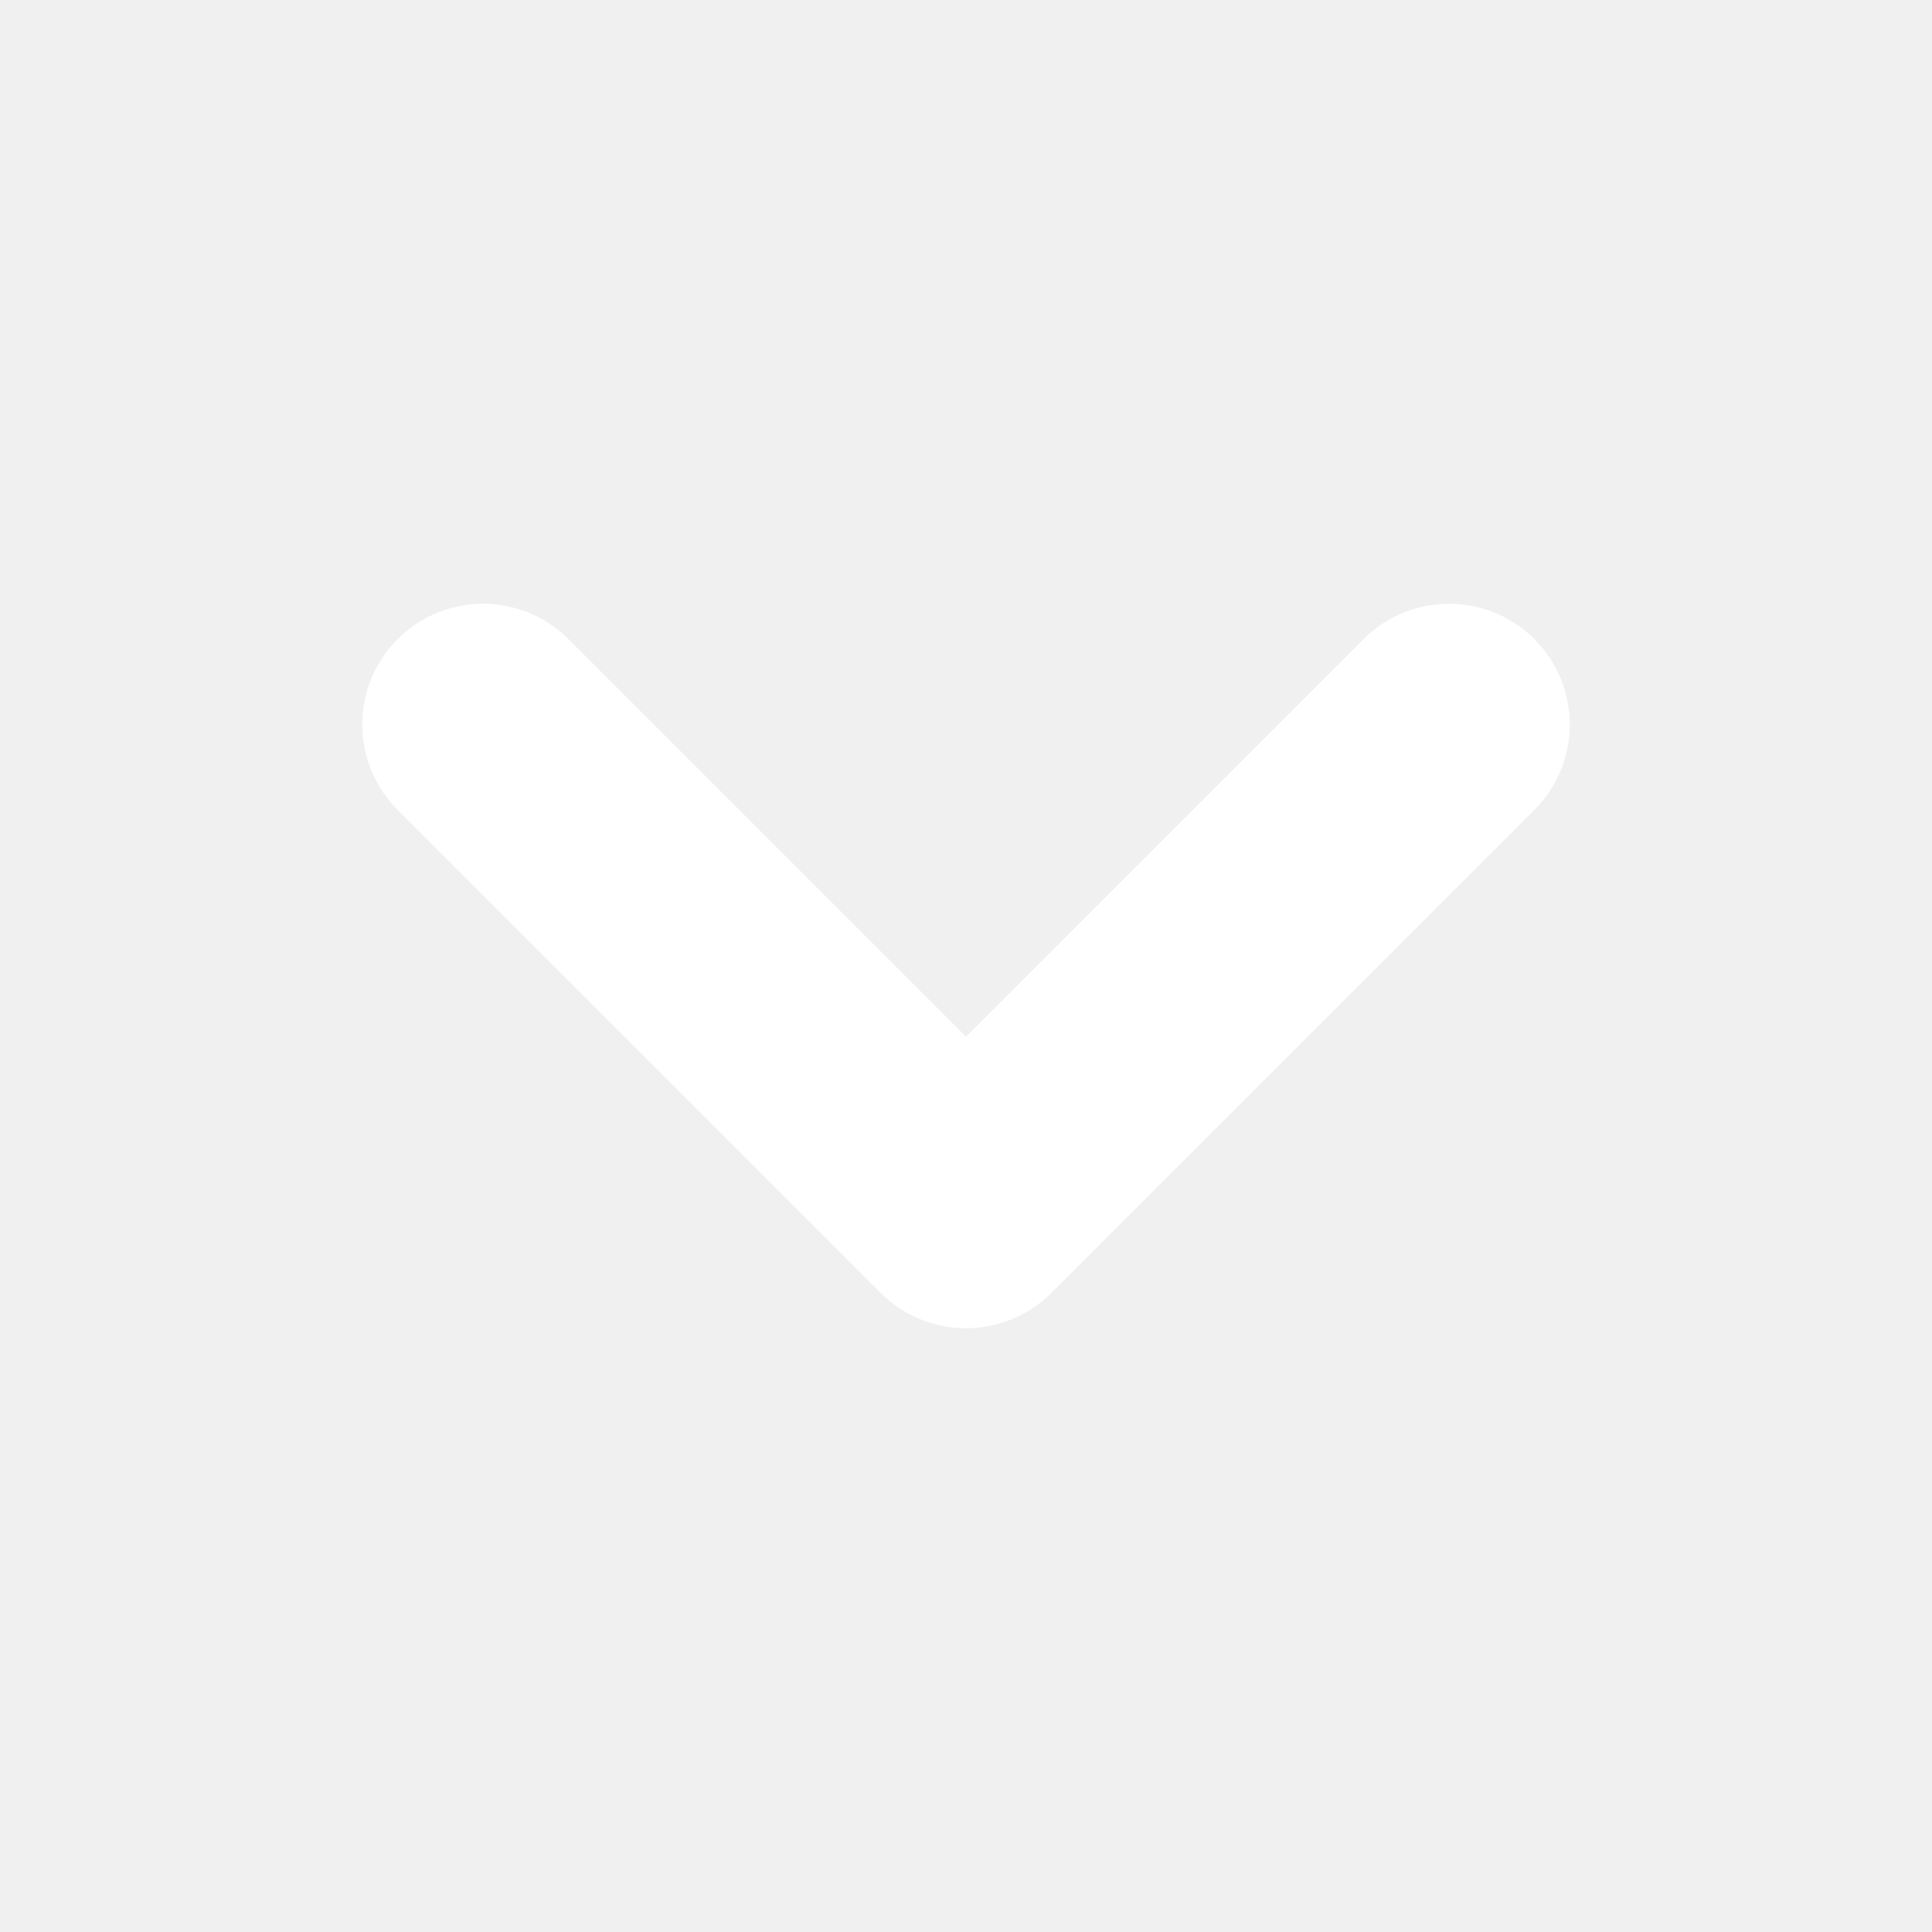
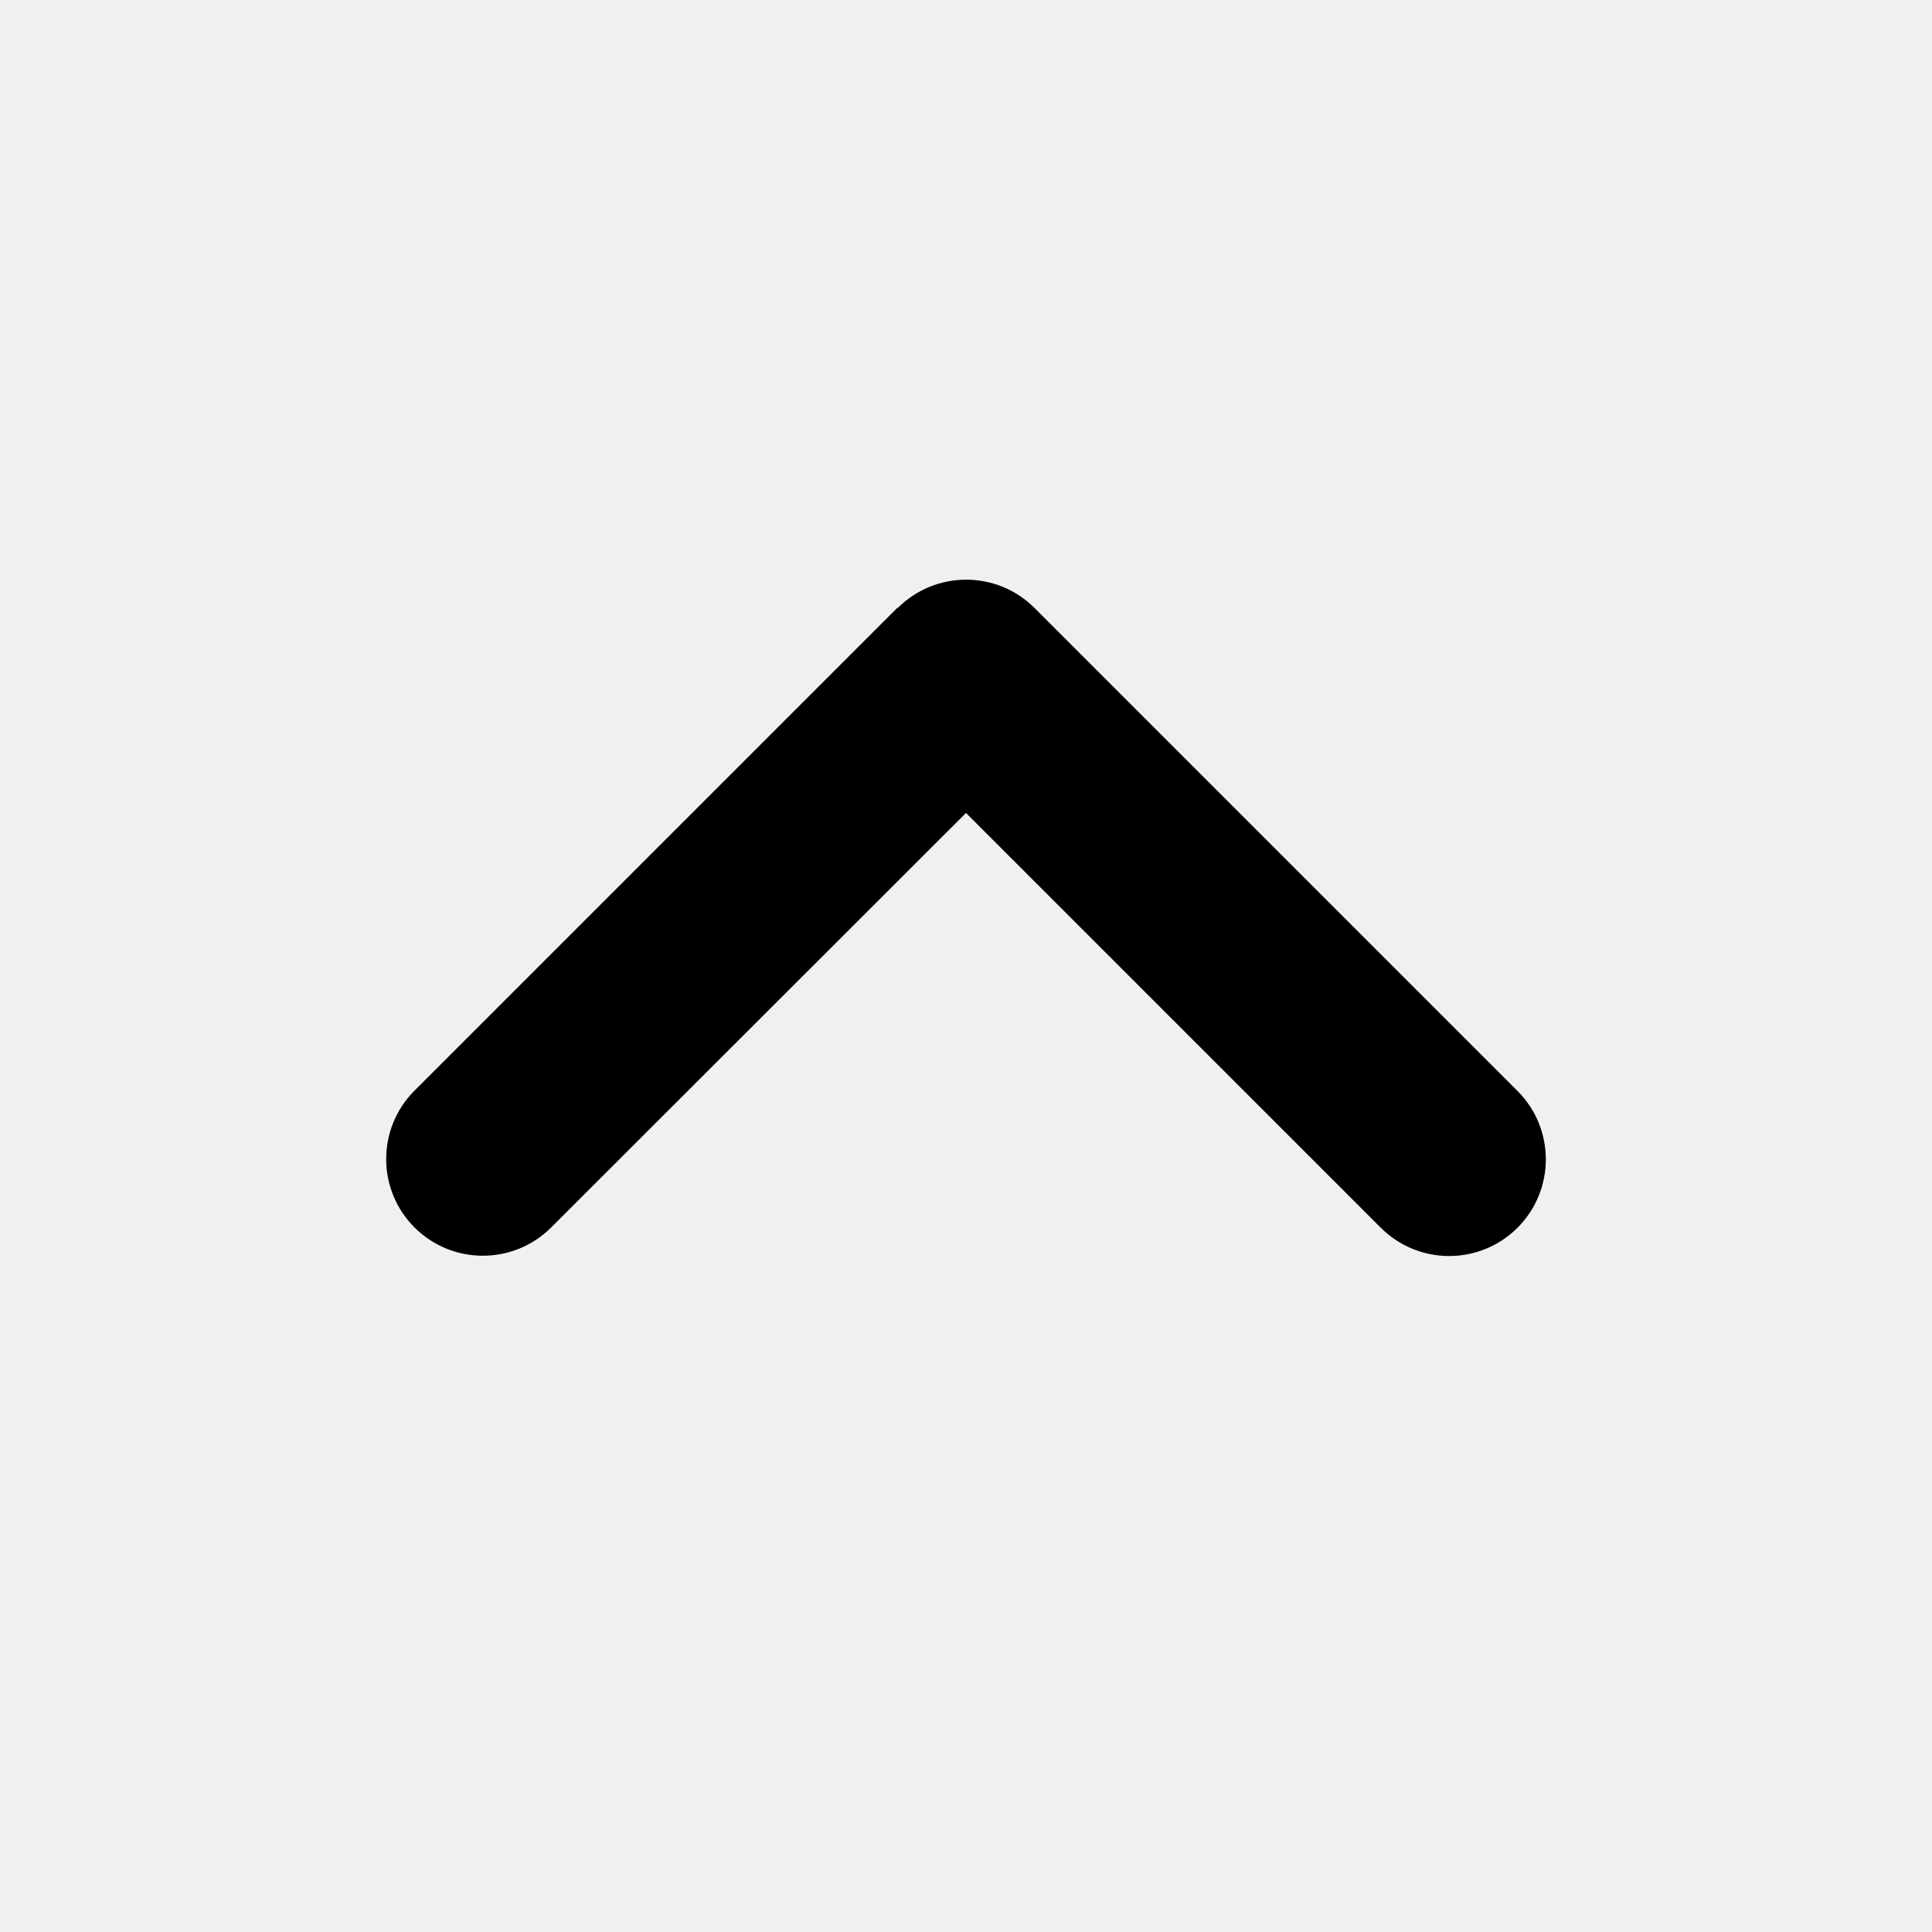
- <svg xmlns="http://www.w3.org/2000/svg" width="24" height="24" viewBox="0 0 24 24" fill="none">
-   <path d="M6 9L12 15L18 9" stroke="white" stroke-width="3" stroke-linecap="round" stroke-linejoin="round" />
+ <svg xmlns="http://www.w3.org/2000/svg" viewBox="0 0 640 640">
+   <path d="M297.4 201.4C309.9 188.9 330.2 188.9 342.7 201.4L502.7 361.4C515.2 373.9 515.2 394.2 502.7 406.7C490.2 419.2 469.9 419.2 457.4 406.7L320 269.3L182.6 406.6C170.1 419.1 149.8 419.1 137.3 406.6C124.8 394.1 124.8 373.8 137.3 361.3L297.3 201.3z" />
</svg>
